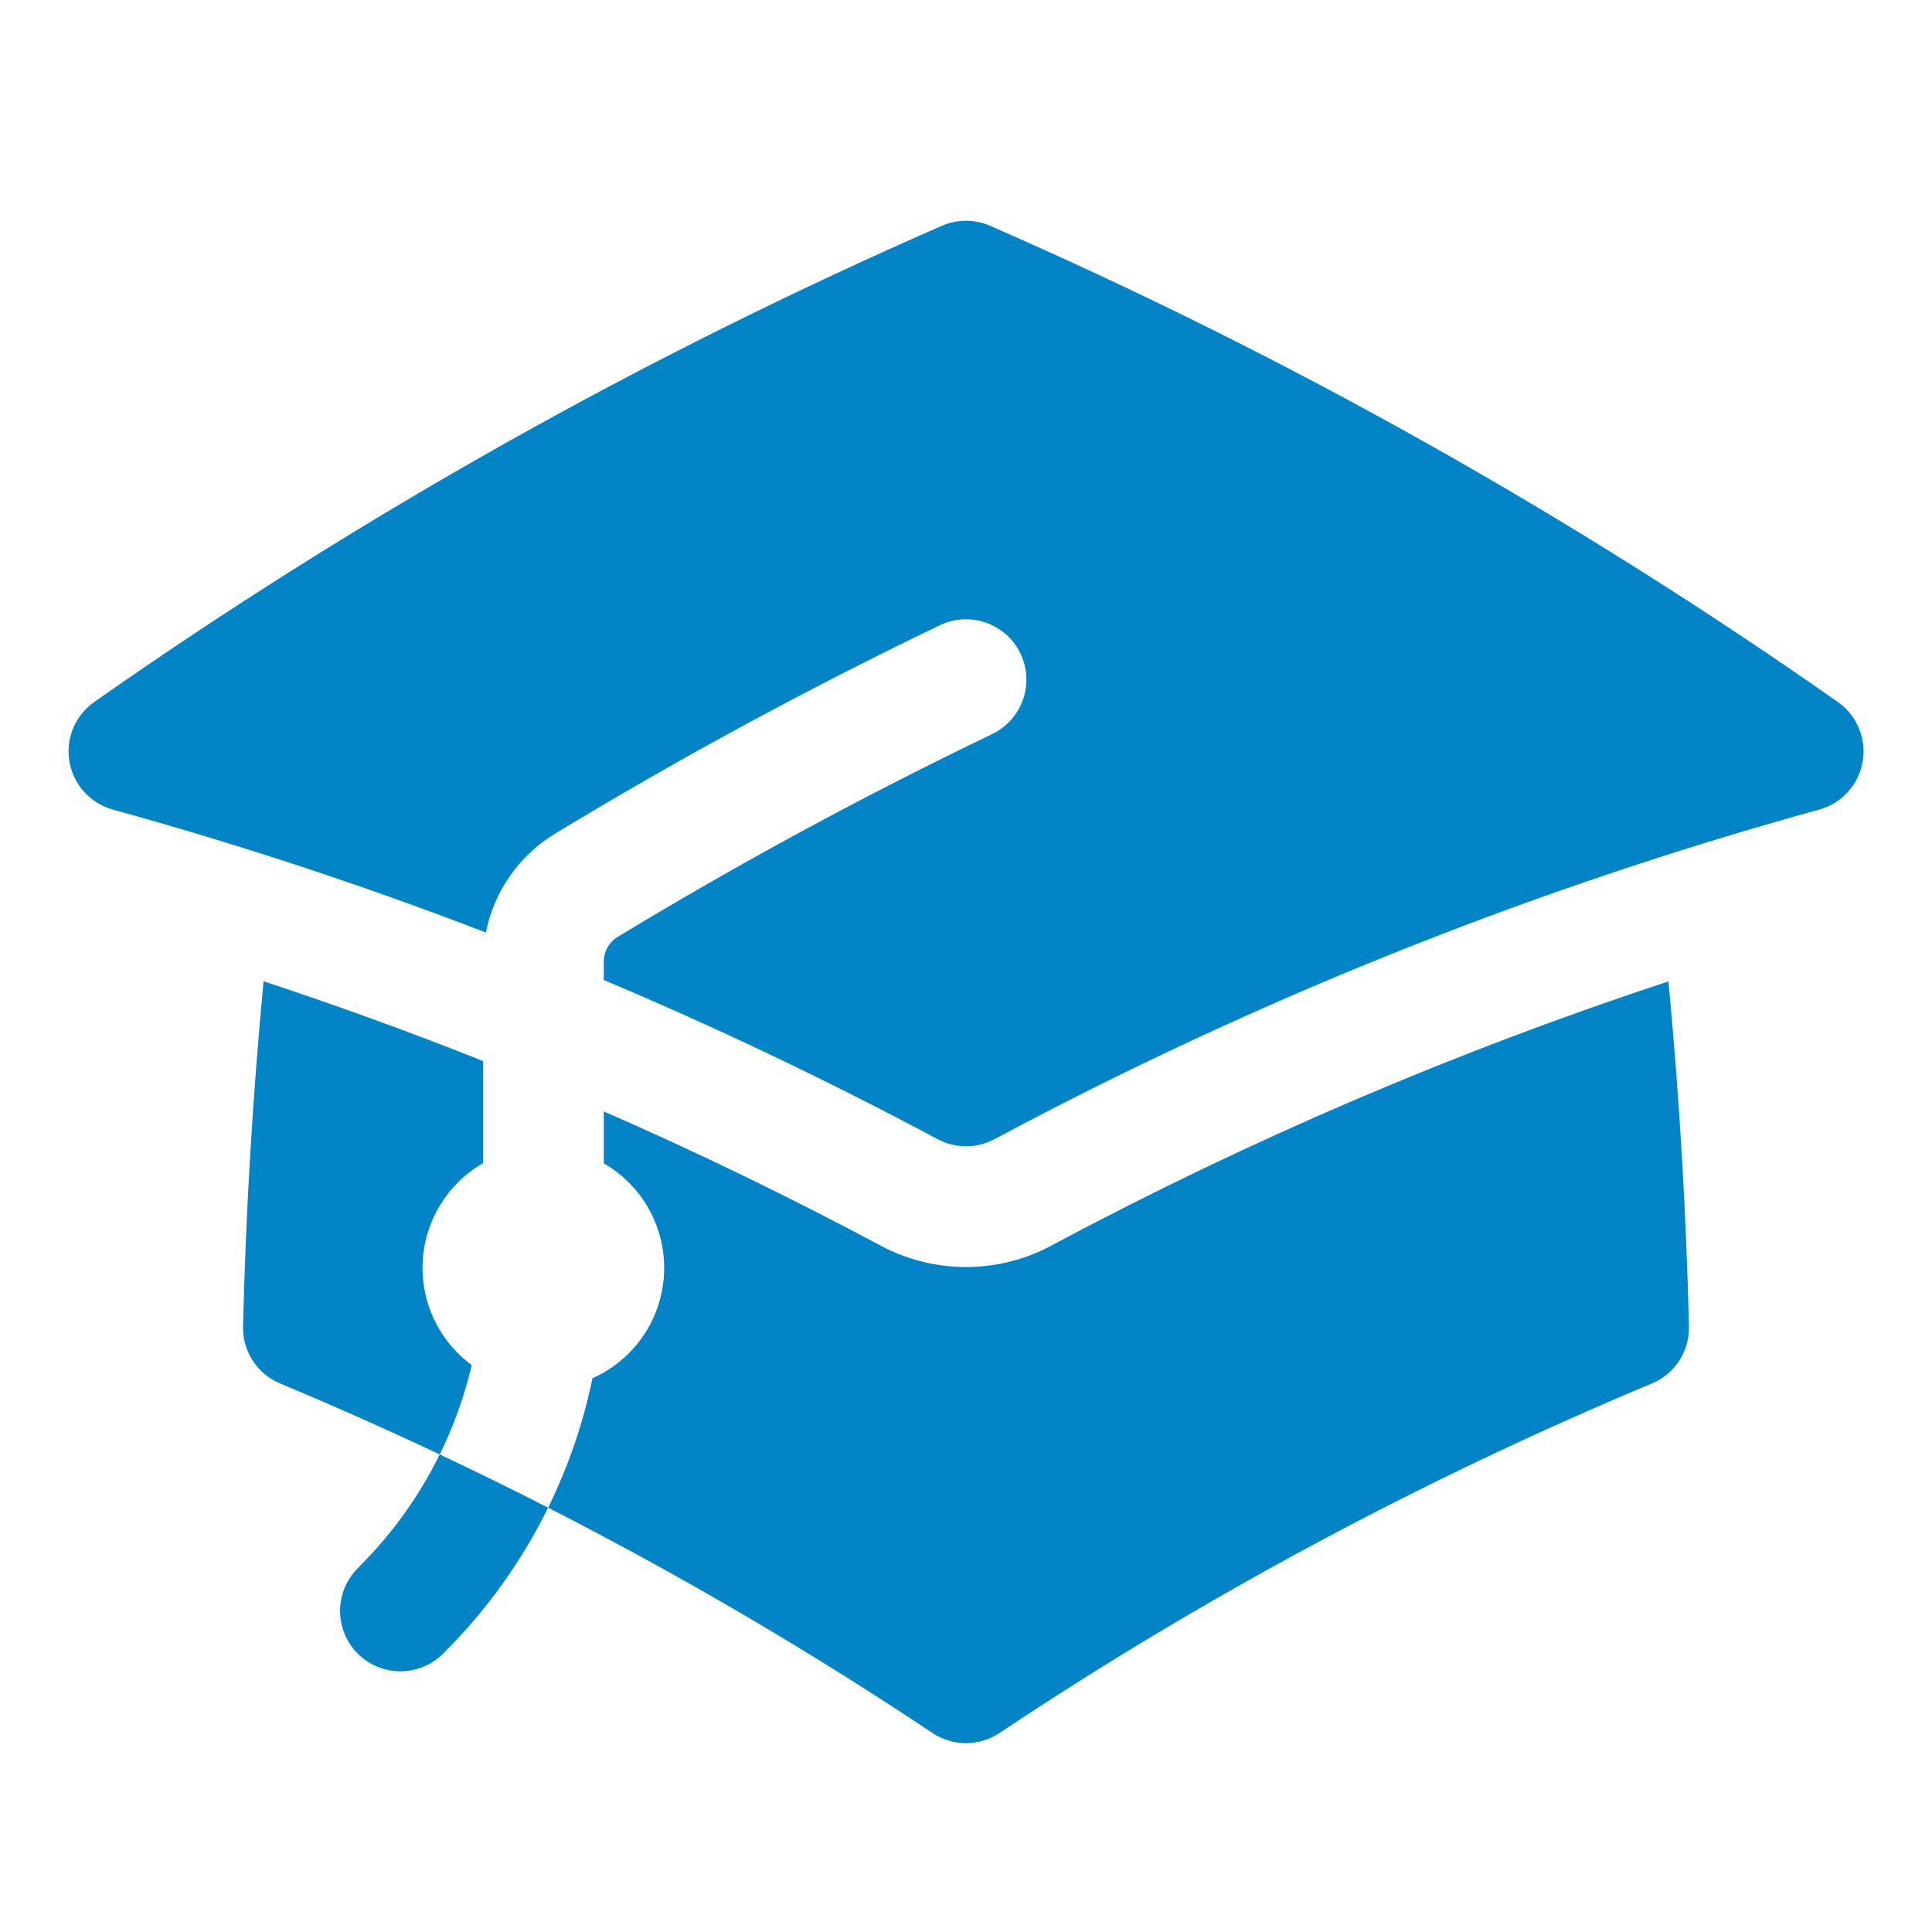
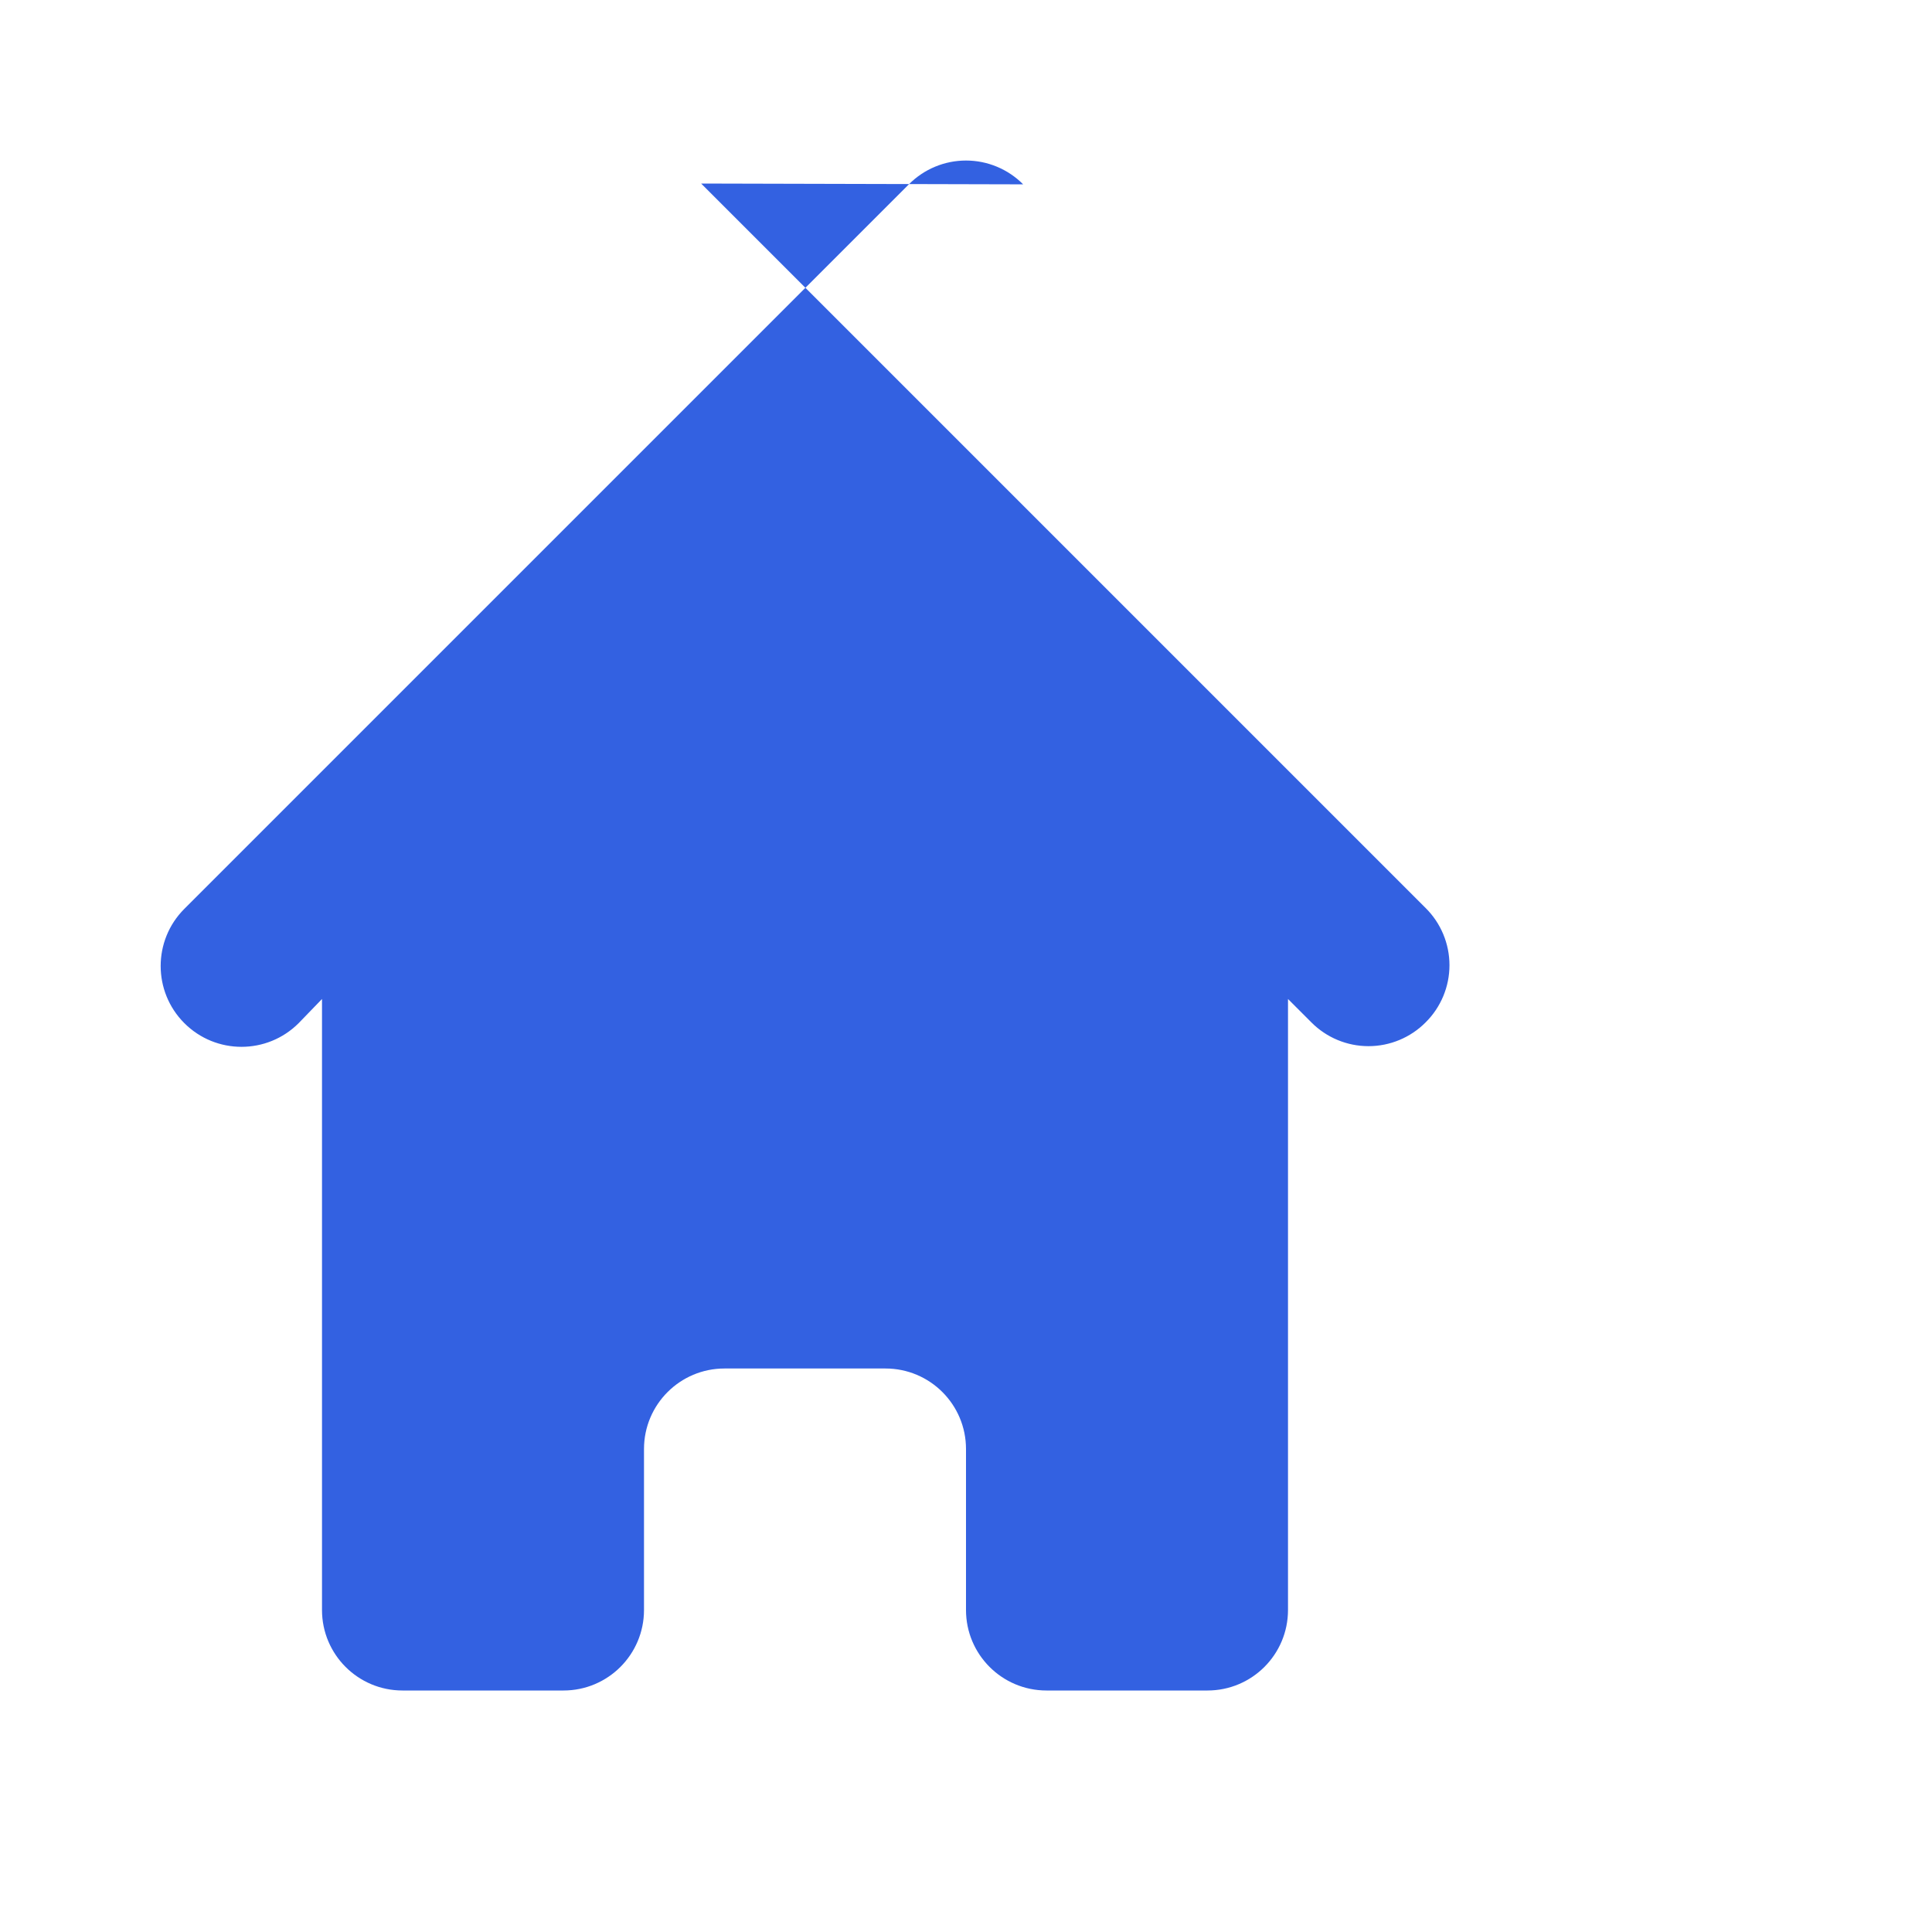
- <svg xmlns="http://www.w3.org/2000/svg" viewBox="0 0 24 24" fill="#0284c7">
-   <path d="M11.7 2.805a.75.75 0 01.6 0A60.65 60.65 0 0122.83 8.72a.75.75 0 01-.231 1.337 49.949 49.949 0 00-9.902 3.912l-.003.002-.34.18a.75.75 0 01-.707 0A50.009 50.009 0 007.5 12.174v-.224c0-.131.067-.248.172-.311a54.614 54.614 0 014.653-2.52.75.75 0 00-.65-1.352 56.129 56.129 0 00-4.78 2.589 1.858 1.858 0 00-.859 1.228 49.803 49.803 0 00-4.634-1.527.75.75 0 01-.231-1.337A60.653 60.653 0 0111.7 2.805z" />
-   <path d="M13.06 15.473a48.45 48.45 0 017.666-3.282c.134 1.414.22 2.843.255 4.285a.75.75 0 01-.46.71 47.878 47.878 0 00-8.105 4.342.75.75 0 01-.832 0 47.877 47.877 0 00-8.104-4.342.75.75 0 01-.461-.71c.035-1.442.121-2.87.255-4.286A48.4 48.4 0 016 13.18v1.27a1.5 1.5 0 00-.14 2.508c-.09.38-.222.753-.397 1.11.452.213.901.434 1.346.661a6.729 6.729 0 00.551-1.608 1.5 1.5 0 00.14-2.67v-.645a48.549 48.549 0 013.44 1.668 2.25 2.25 0 002.12 0z" />
-   <path d="M4.462 19.462c.42-.419.753-.89 1-1.394.453.213.902.434 1.347.661a6.743 6.743 0 01-1.286 1.794.75.75 0 11-1.06-1.06z" />
+ <svg xmlns="http://www.w3.org/2000/svg" viewBox="0 0 24 24" fill="#3361E1">
+   <path d="M12.71 2.29a1 1 0 00-1.42 0l-9 9a1 1 0 001.42 1.42L4 12.41V20a1 1 0 001 1h2a1 1 0 001-1v-2a1 1 0 011-1h2a1 1 0 011 1v2a1 1 0 001 1h2a1 1 0 001-1v-7.59l.29.29a1 1 0 001.42 0 1 1 0 000-1.42l-9-9z" />
</svg>
